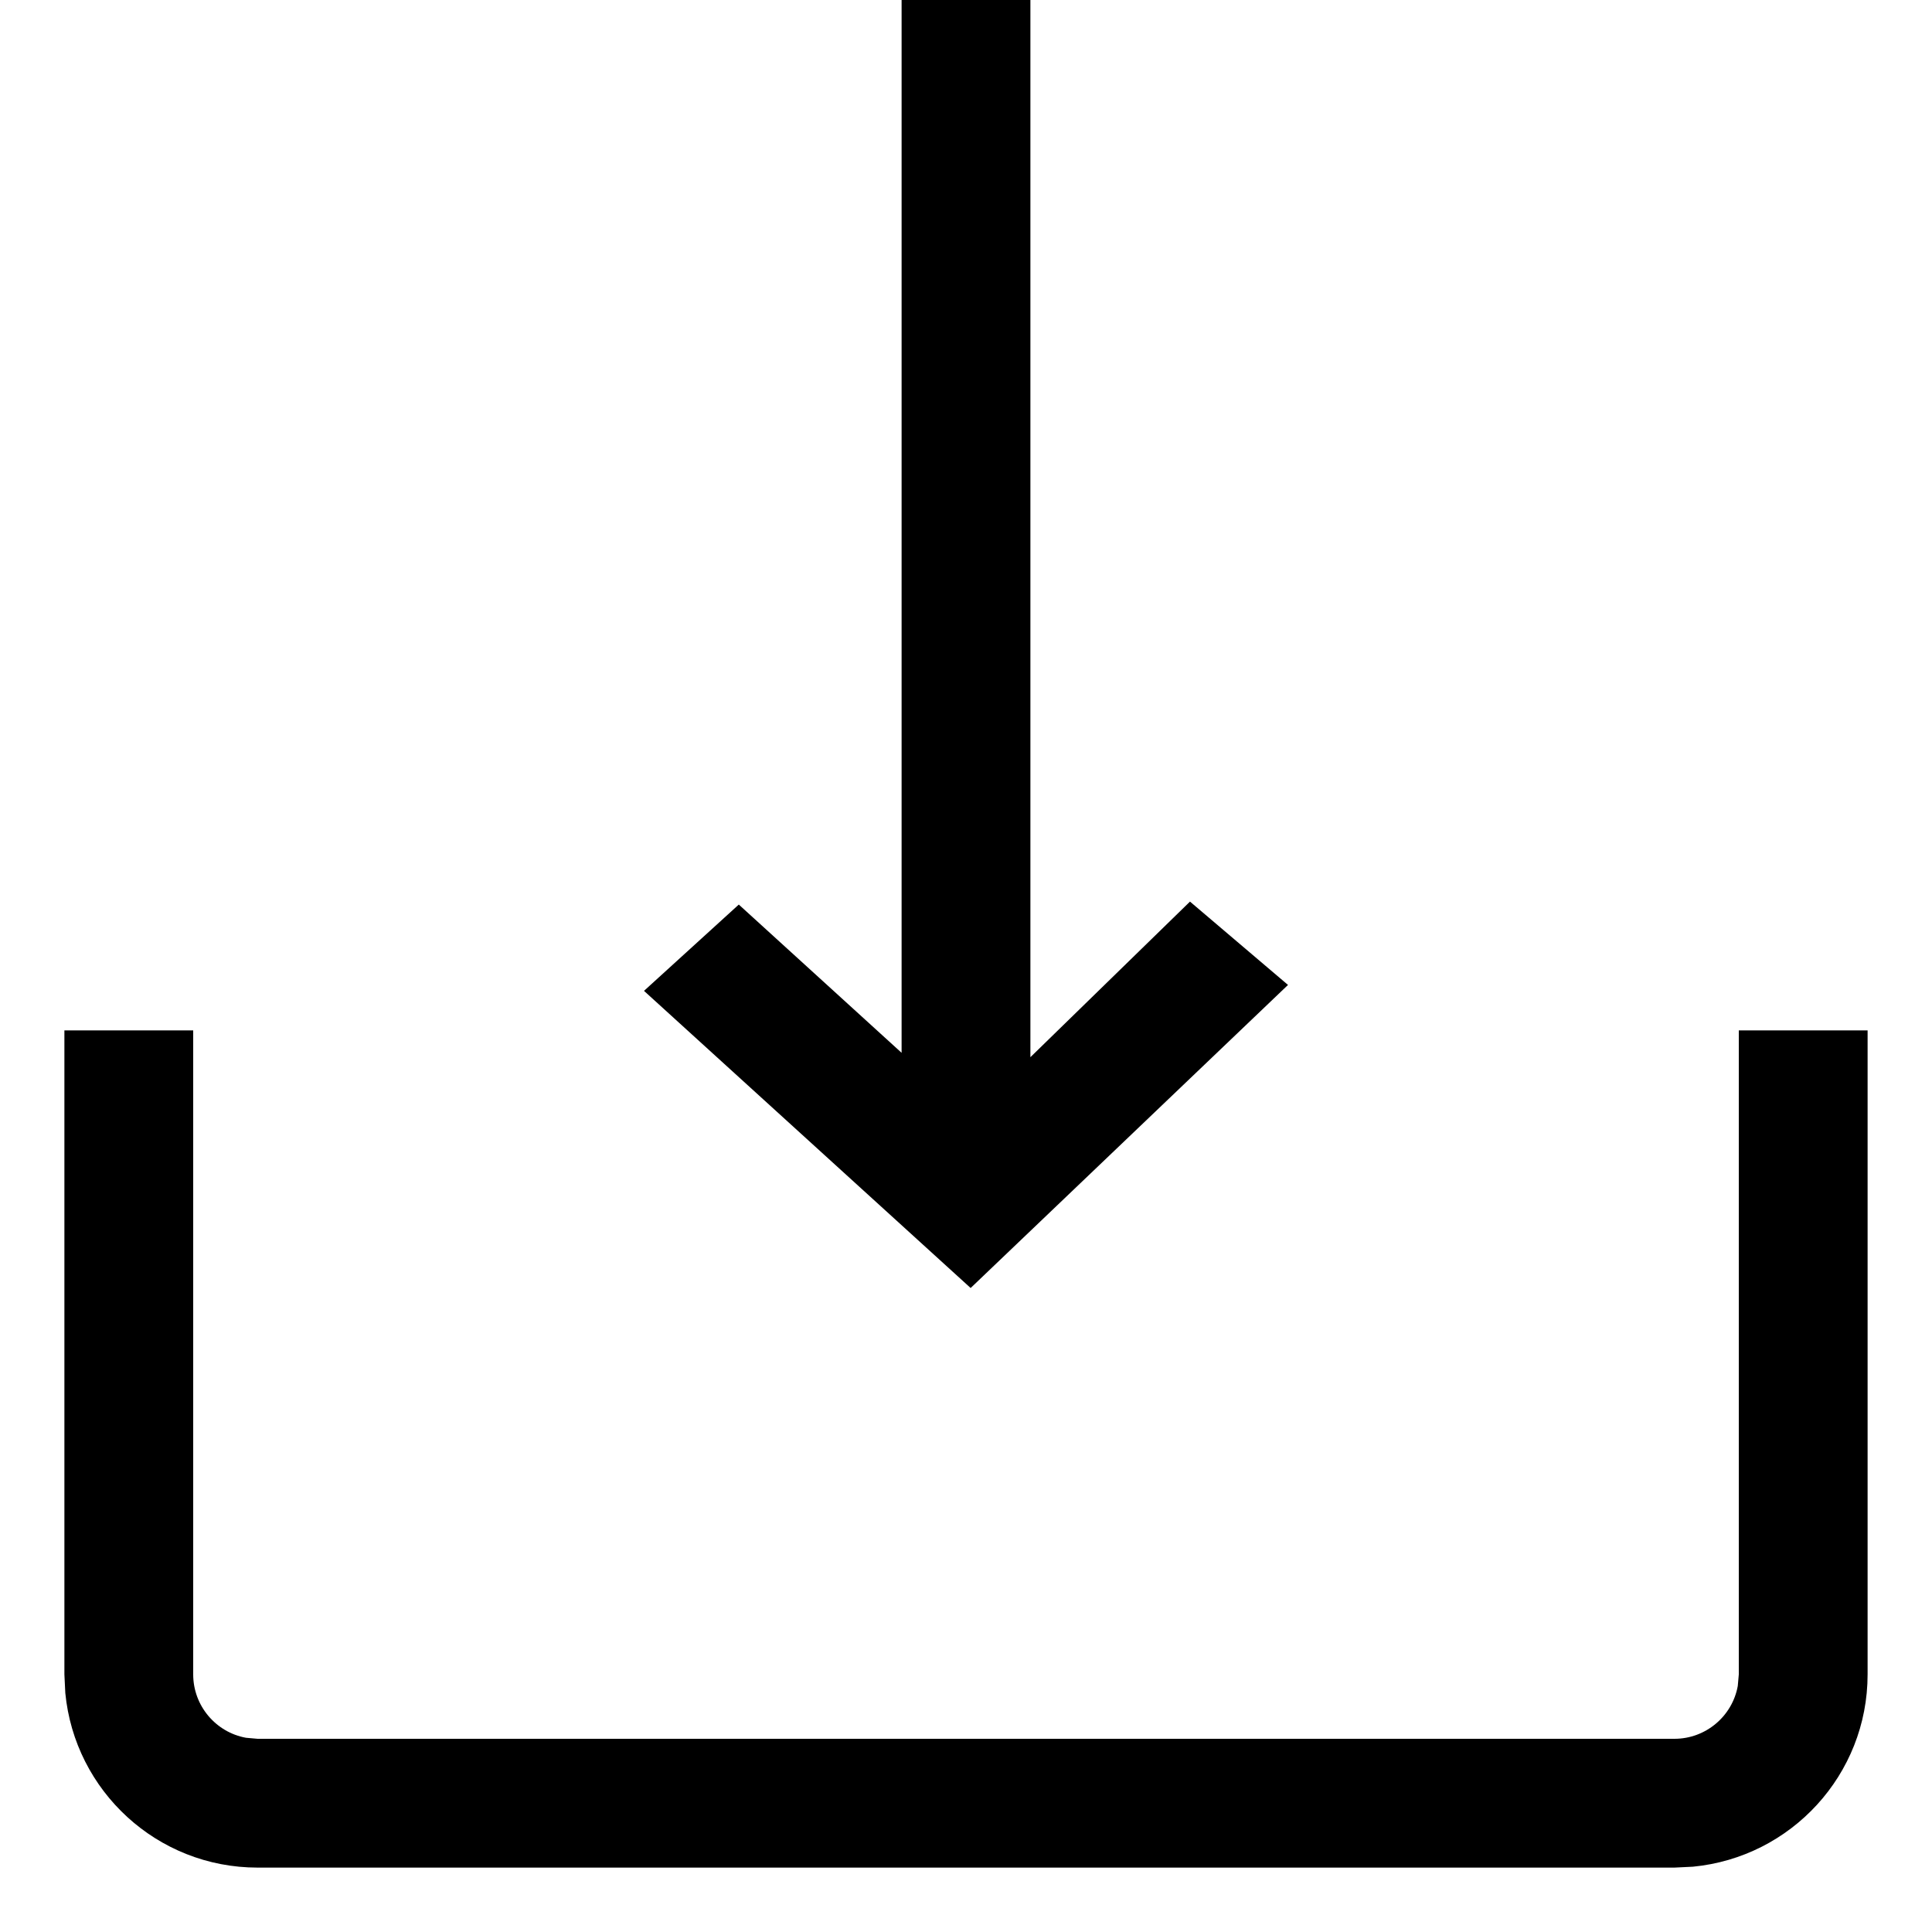
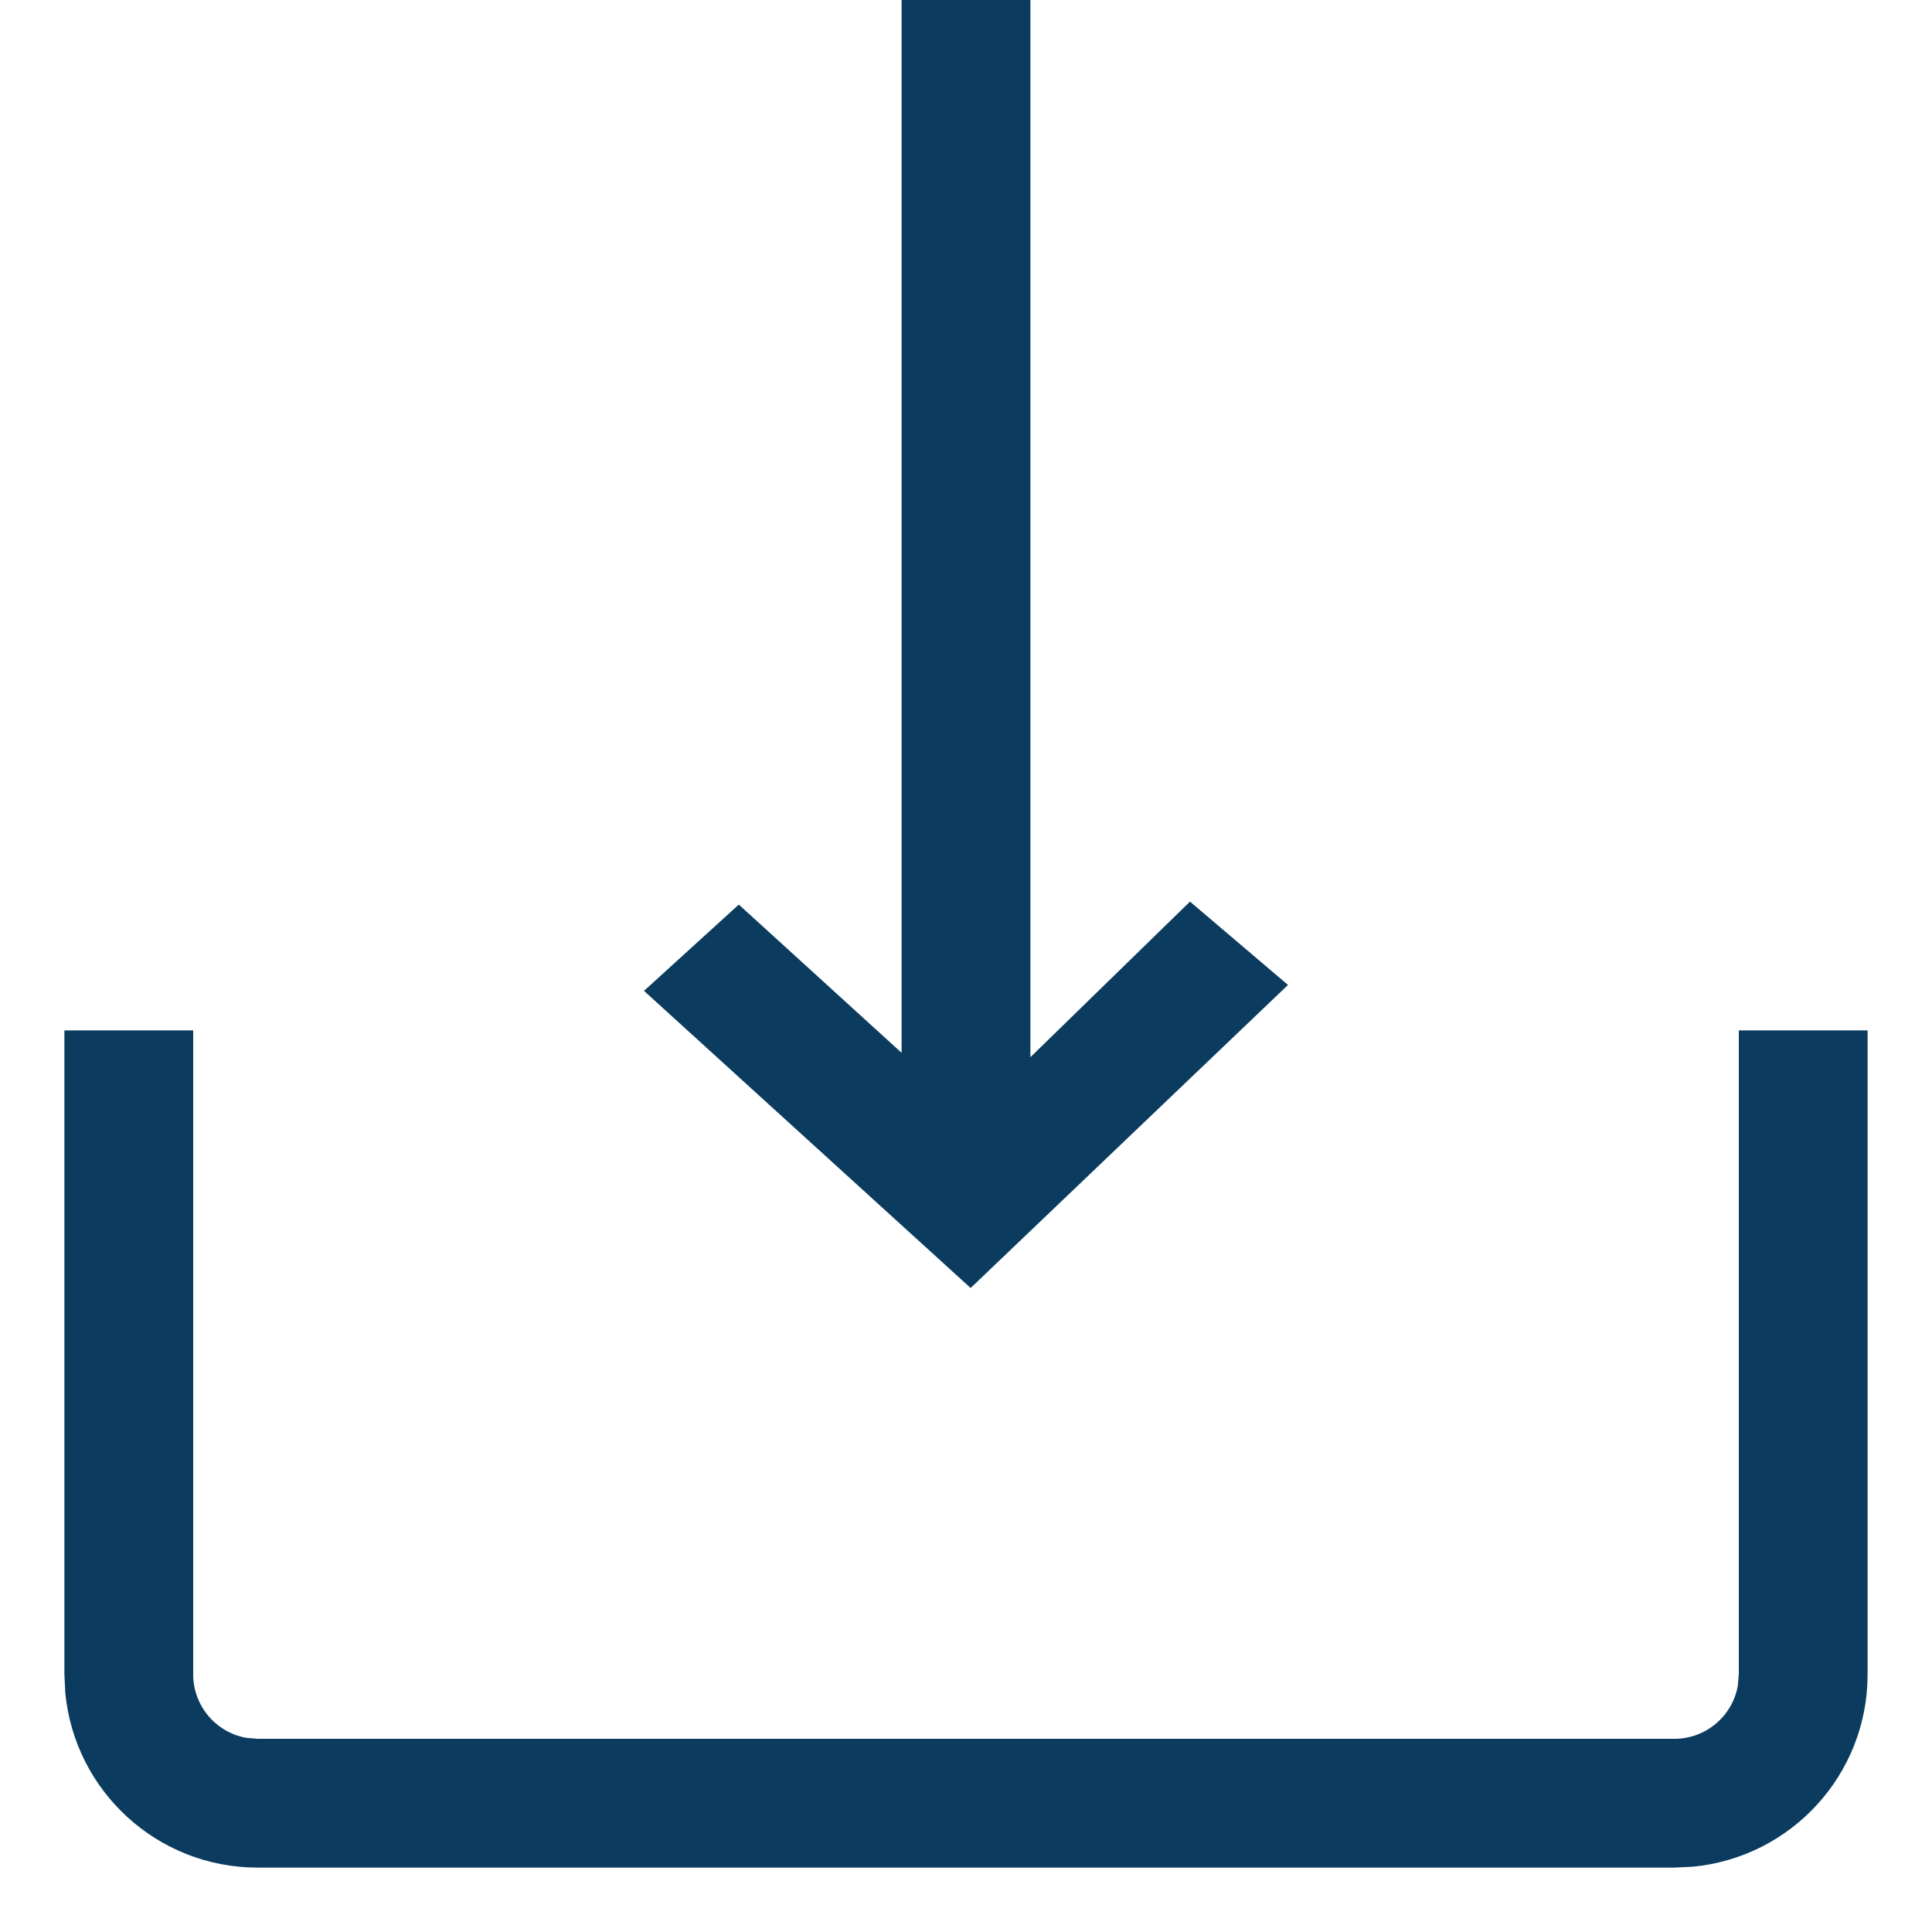
<svg xmlns="http://www.w3.org/2000/svg" width="15px" height="15px" viewBox="0 0 15 15" version="1.1">
-   <g id="Plateforme" stroke="none" stroke-width="1" fill="none" fill-rule="evenodd">
-     <g id="M1.7_EspaceCaDyCo_optionsDossier" transform="translate(-266, -243)" fill="#000000" fill-rule="nonzero">
+   <g id="Plateforme" stroke="none" stroke-width="1" fill="#0B3C5F">
+     <g id="M1.7_EspaceCaDyCo_optionsDossier" transform="translate(-266, -243)">
      <g id="Actions" transform="translate(90, 65)">
        <g id="download" transform="translate(19, 169)">
          <g id="icon/download" transform="translate(157.5, 9)">
            <path d="M1,8 L1,13 C1,13.245 1.177,13.45 1.41,13.492 L1.5,13.5 L12.5,13.5 C12.745,13.5 12.95,13.323 12.992,13.09 L13,13 L13,8 L14,8 L14,13 C14,13.78 13.405,14.42 12.644,14.493 L12.5,14.5 L1.5,14.5 C0.72,14.5 0.08,13.905 0.007,13.144 L0,13 L0,8 L1,8 Z M7.5,2.27373675e-13 L7.5,8.208 L8.739,7 L9.5,7.647 L7.036,10 L4.5,7.693 L5.236,7.023 L6.5,8.174 L6.5,2.27373675e-13 L7.5,2.27373675e-13 Z" />
          </g>
        </g>
      </g>
    </g>
  </g>
</svg>
